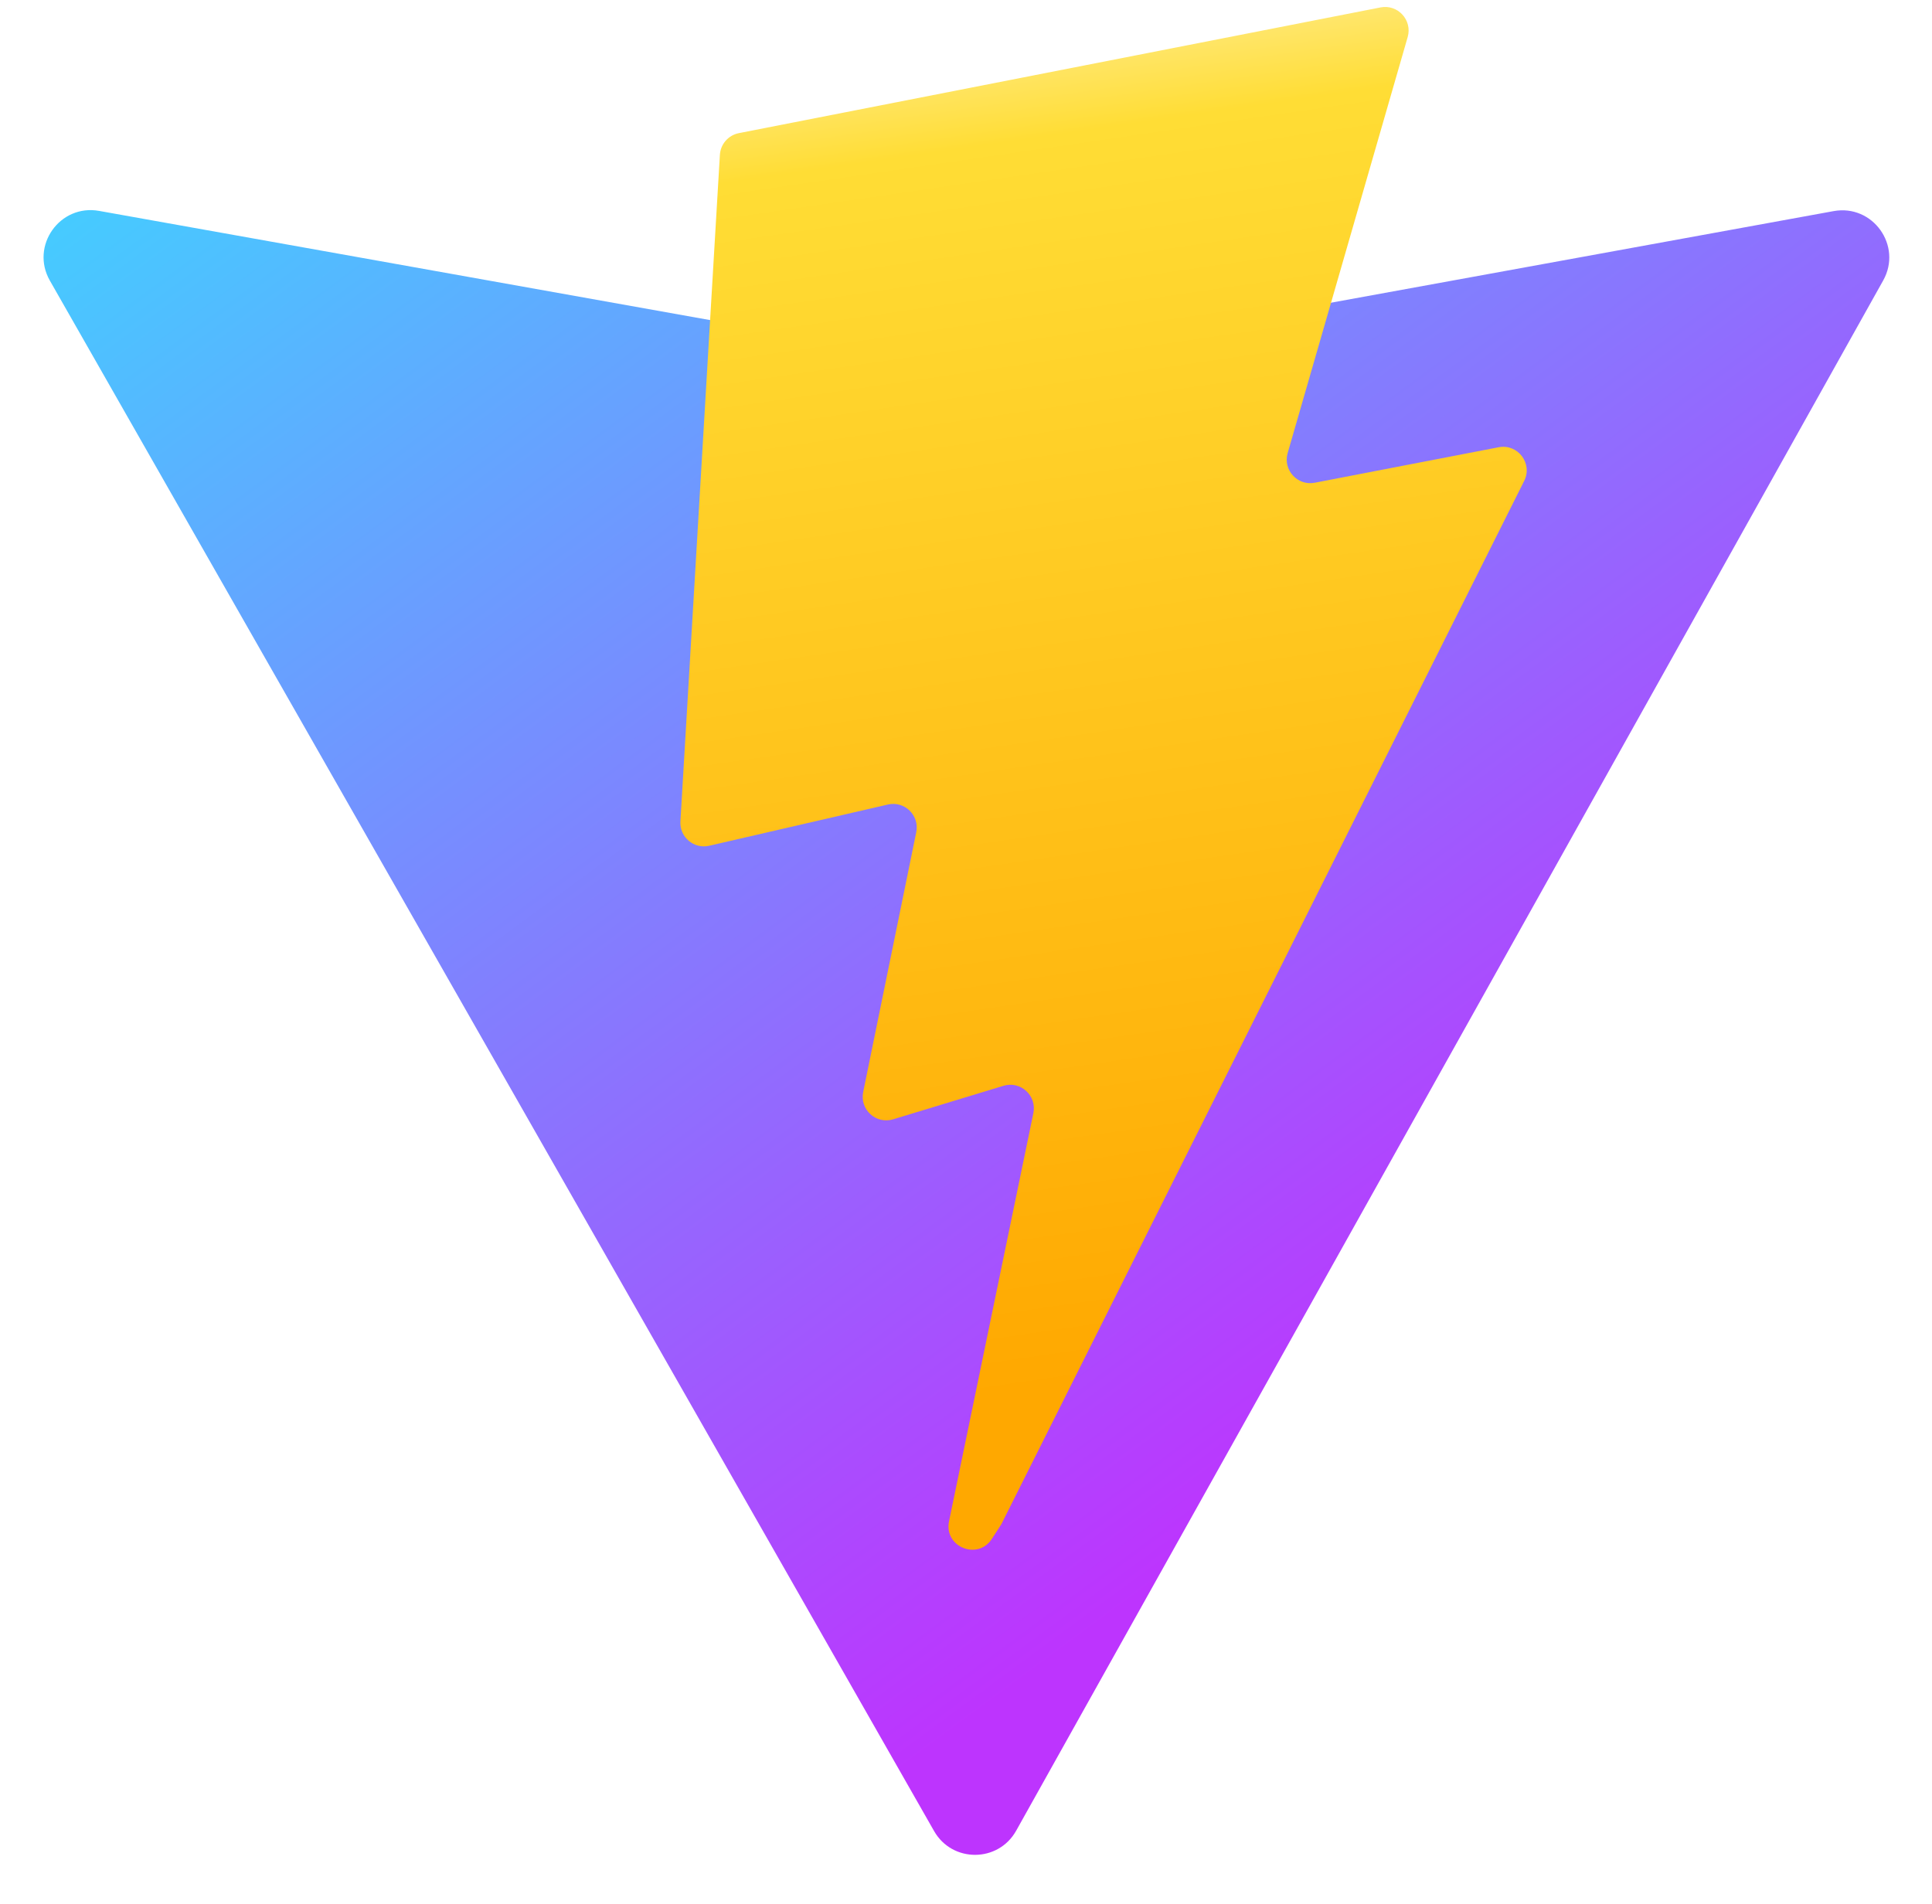
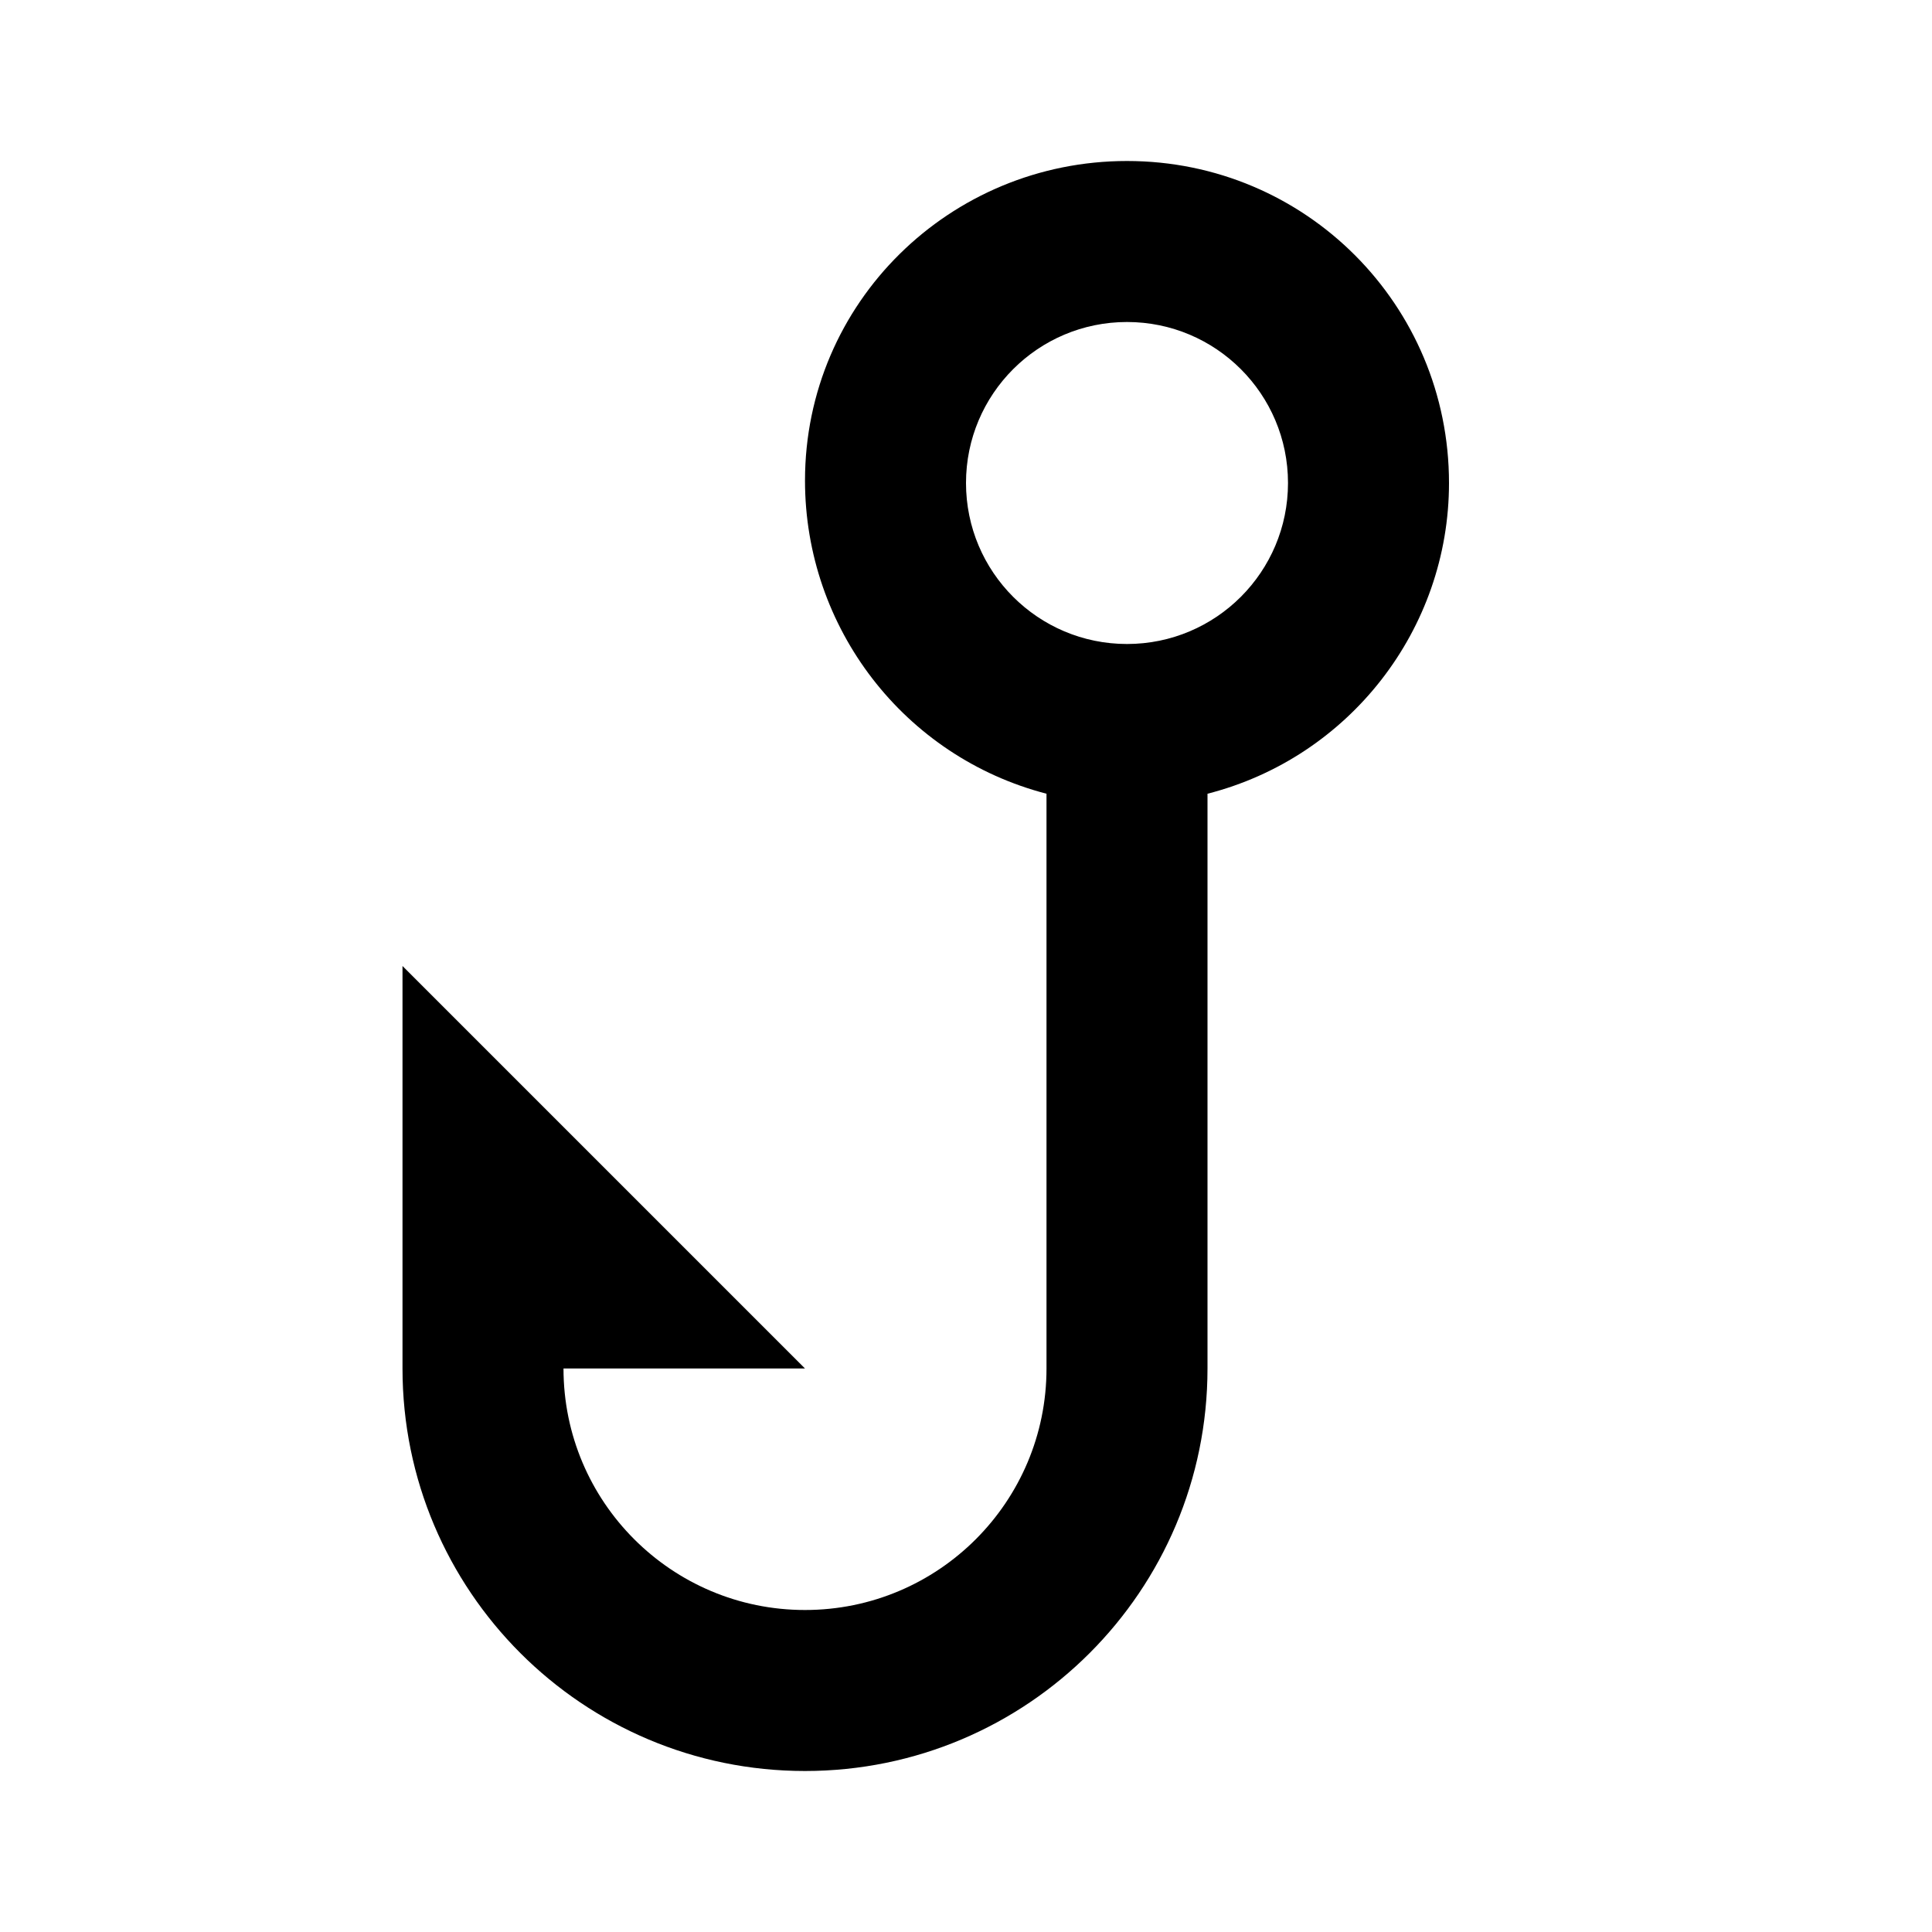
- <svg xmlns="http://www.w3.org/2000/svg" width="410" height="404" viewBox="0 0 410 404" fill="none">
-   <path d="M399.641 59.525L215.643 388.545C211.844 395.338 202.084 395.378 198.228 388.618L10.582 59.556C6.381 52.19 12.68 43.267 21.028 44.759L205.223 77.682C206.398 77.892 207.601 77.89 208.776 77.676L389.119 44.806C397.439 43.289 403.768 52.143 399.641 59.525Z" fill="url(#paint0_linear)" />
-   <path d="M292.965 1.574L156.801 28.255C154.563 28.694 152.906 30.59 152.771 32.866L144.395 174.33C144.198 177.662 147.258 180.248 150.51 179.498L188.42 170.749C191.967 169.931 195.172 173.055 194.443 176.622L183.18 231.775C182.422 235.487 185.907 238.661 189.532 237.56L212.947 230.446C216.577 229.344 220.065 232.527 219.297 236.242L201.398 322.875C200.278 328.294 207.486 331.249 210.492 326.603L212.5 323.5L323.454 102.072C325.312 98.365 322.108 94.137 318.036 94.923L279.014 102.454C275.347 103.161 272.227 99.746 273.262 96.158L298.731 7.867C299.767 4.273 296.636 0.855 292.965 1.574Z" fill="url(#paint1_linear)" />
-   <defs>
-     <linearGradient id="paint0_linear" x1="6" y1="33" x2="235" y2="344" gradientUnits="userSpaceOnUse">
-       <stop stop-color="#41D1FF" />
-       <stop offset="1" stop-color="#BD34FE" />
-     </linearGradient>
-     <linearGradient id="paint1_linear" x1="194.651" y1="8.818" x2="236.076" y2="292.989" gradientUnits="userSpaceOnUse">
-       <stop stop-color="#FFEA83" />
-       <stop offset="0.083" stop-color="#FFDD35" />
-       <stop offset="1" stop-color="#FFA800" />
-     </linearGradient>
-   </defs>
+ <svg xmlns="http://www.w3.org/2000/svg" version="1.1" id="mdi-hook" width="24" height="24" viewBox="0 0 24 24">
+   <path d="M18,6C18,7.82 16.76,9.41 15,9.86V17A5,5 0 0,1 10,22A5,5 0 0,1 5,17V12L10,17H7A3,3 0 0,0 10,20A3,3 0 0,0 13,17V9.86C11.23,9.4 10,7.8 10,5.97C10,3.76 11.8,2 14,2C16.22,2 18,3.79 18,6M14,8A2,2 0 0,0 16,6A2,2 0 0,0 14,4A2,2 0 0,0 12,6A2,2 0 0,0 14,8Z" />
</svg>
